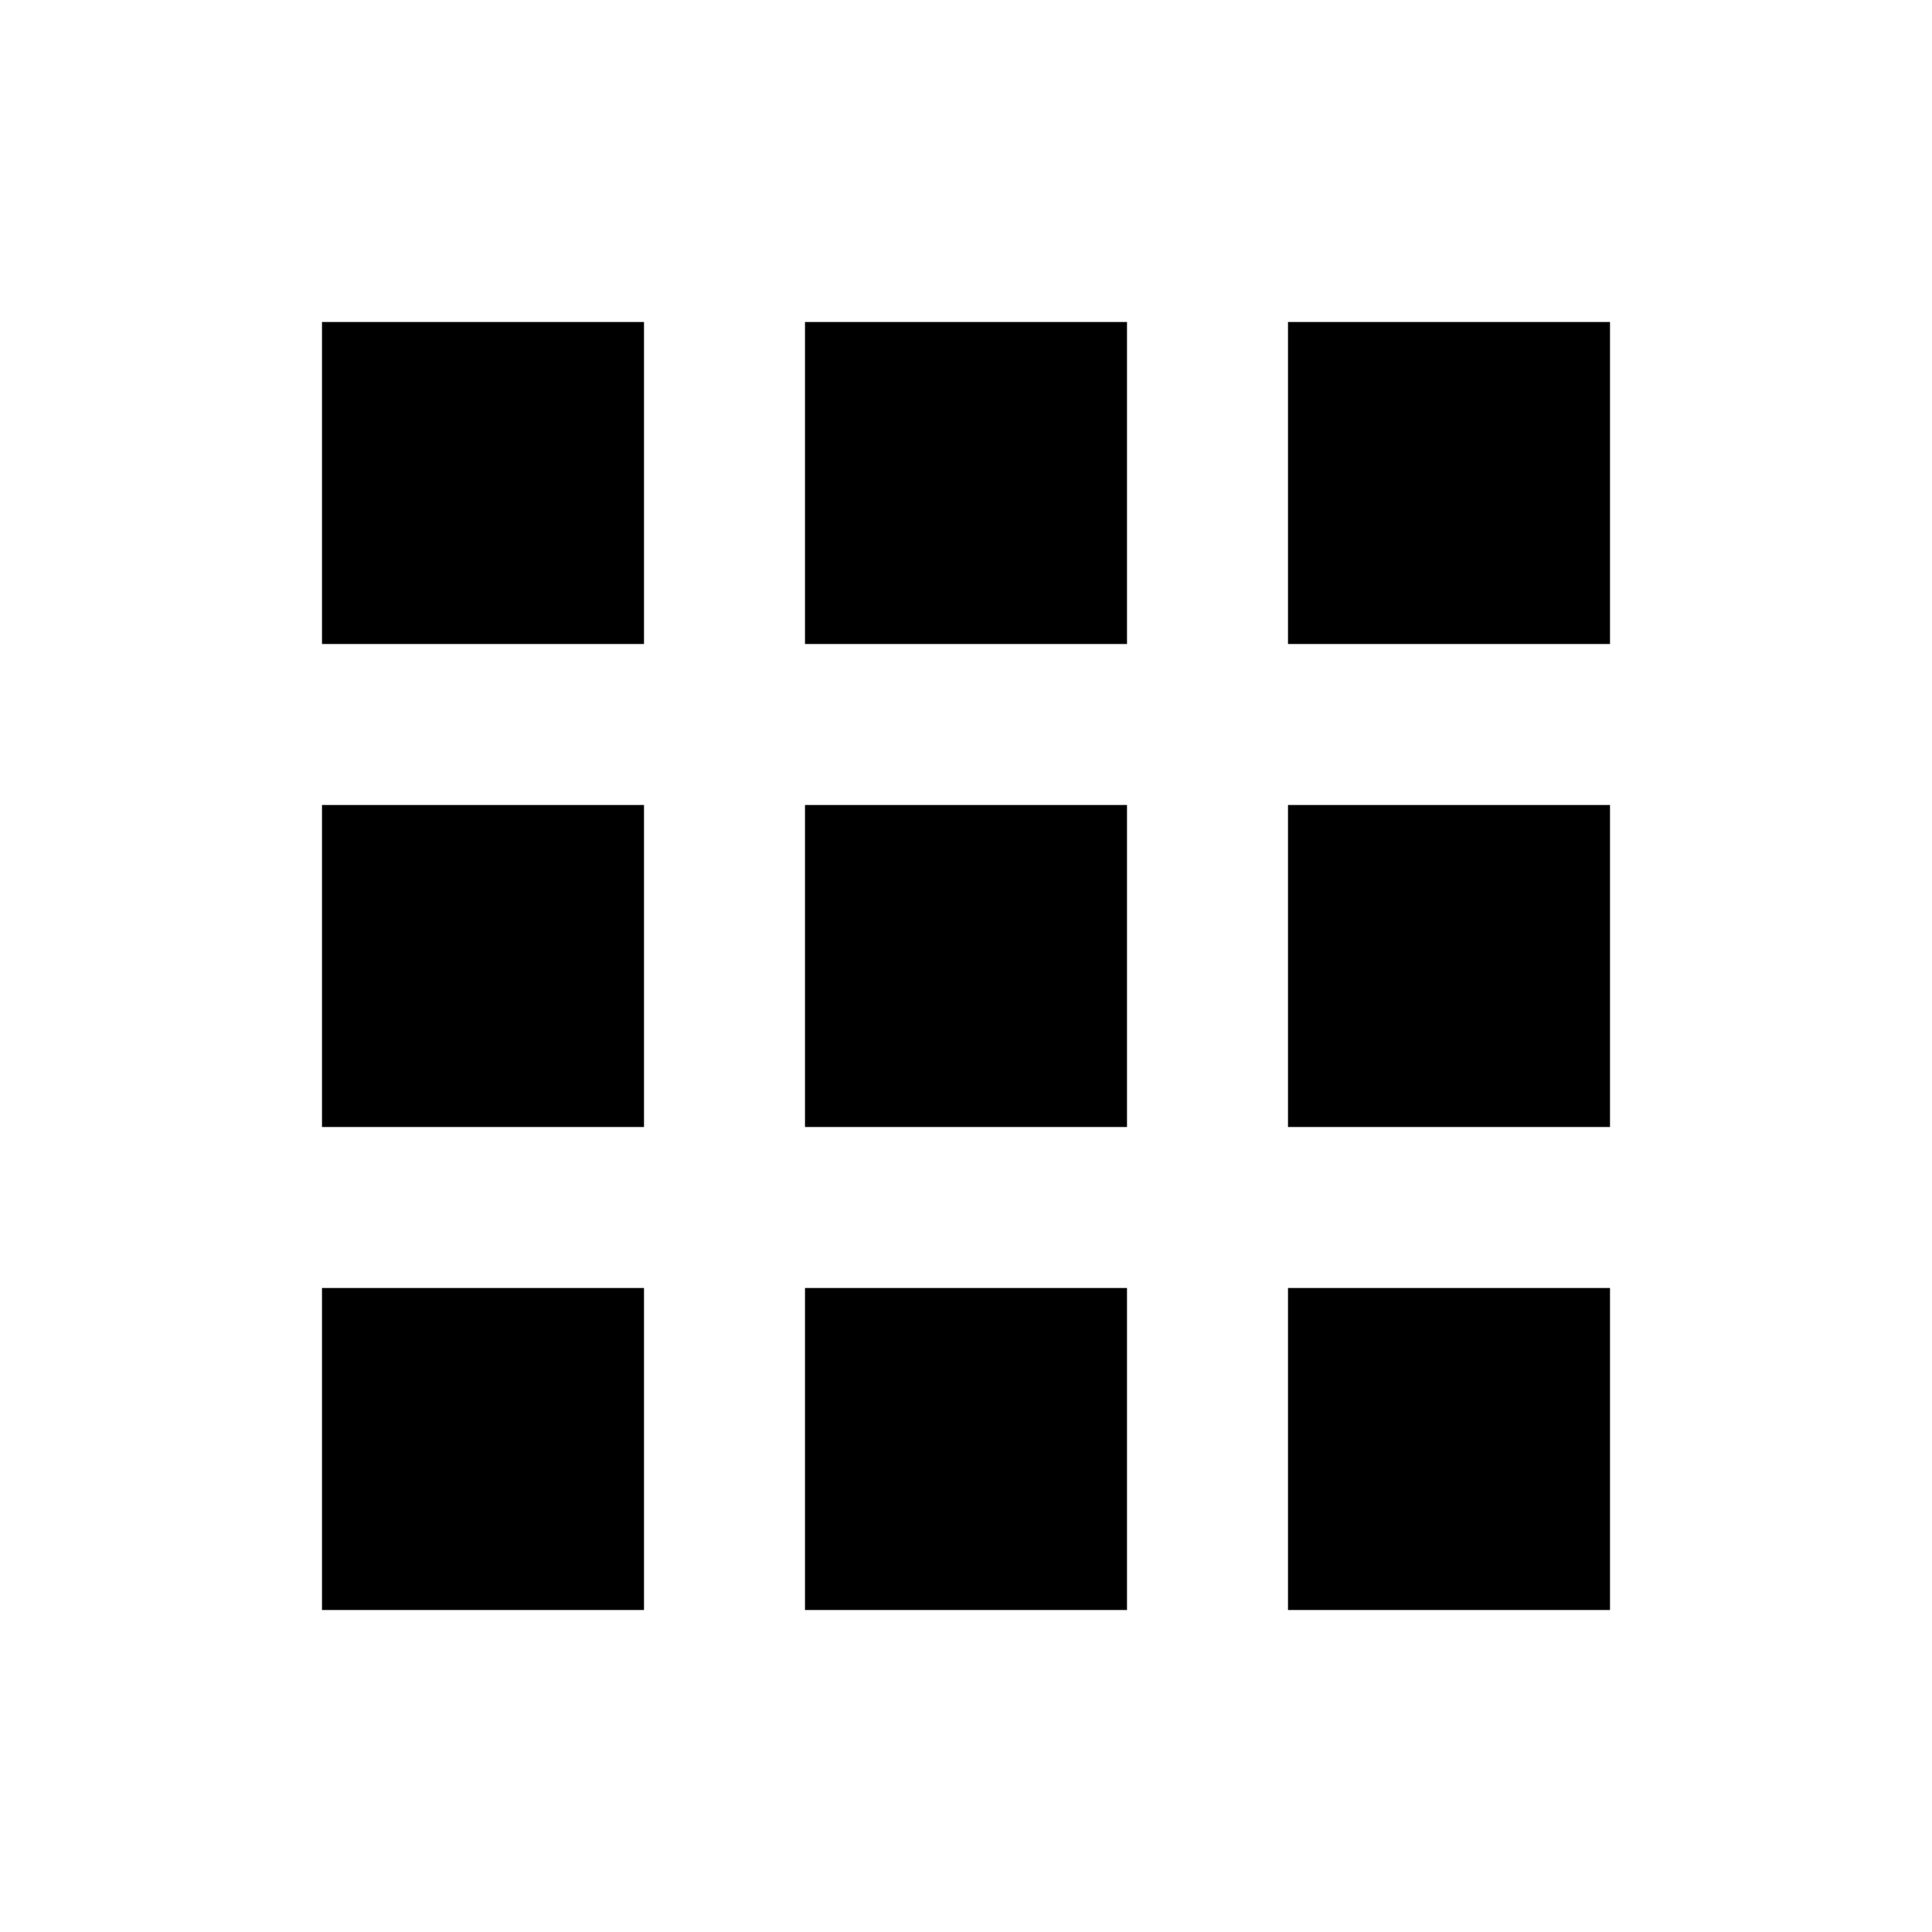
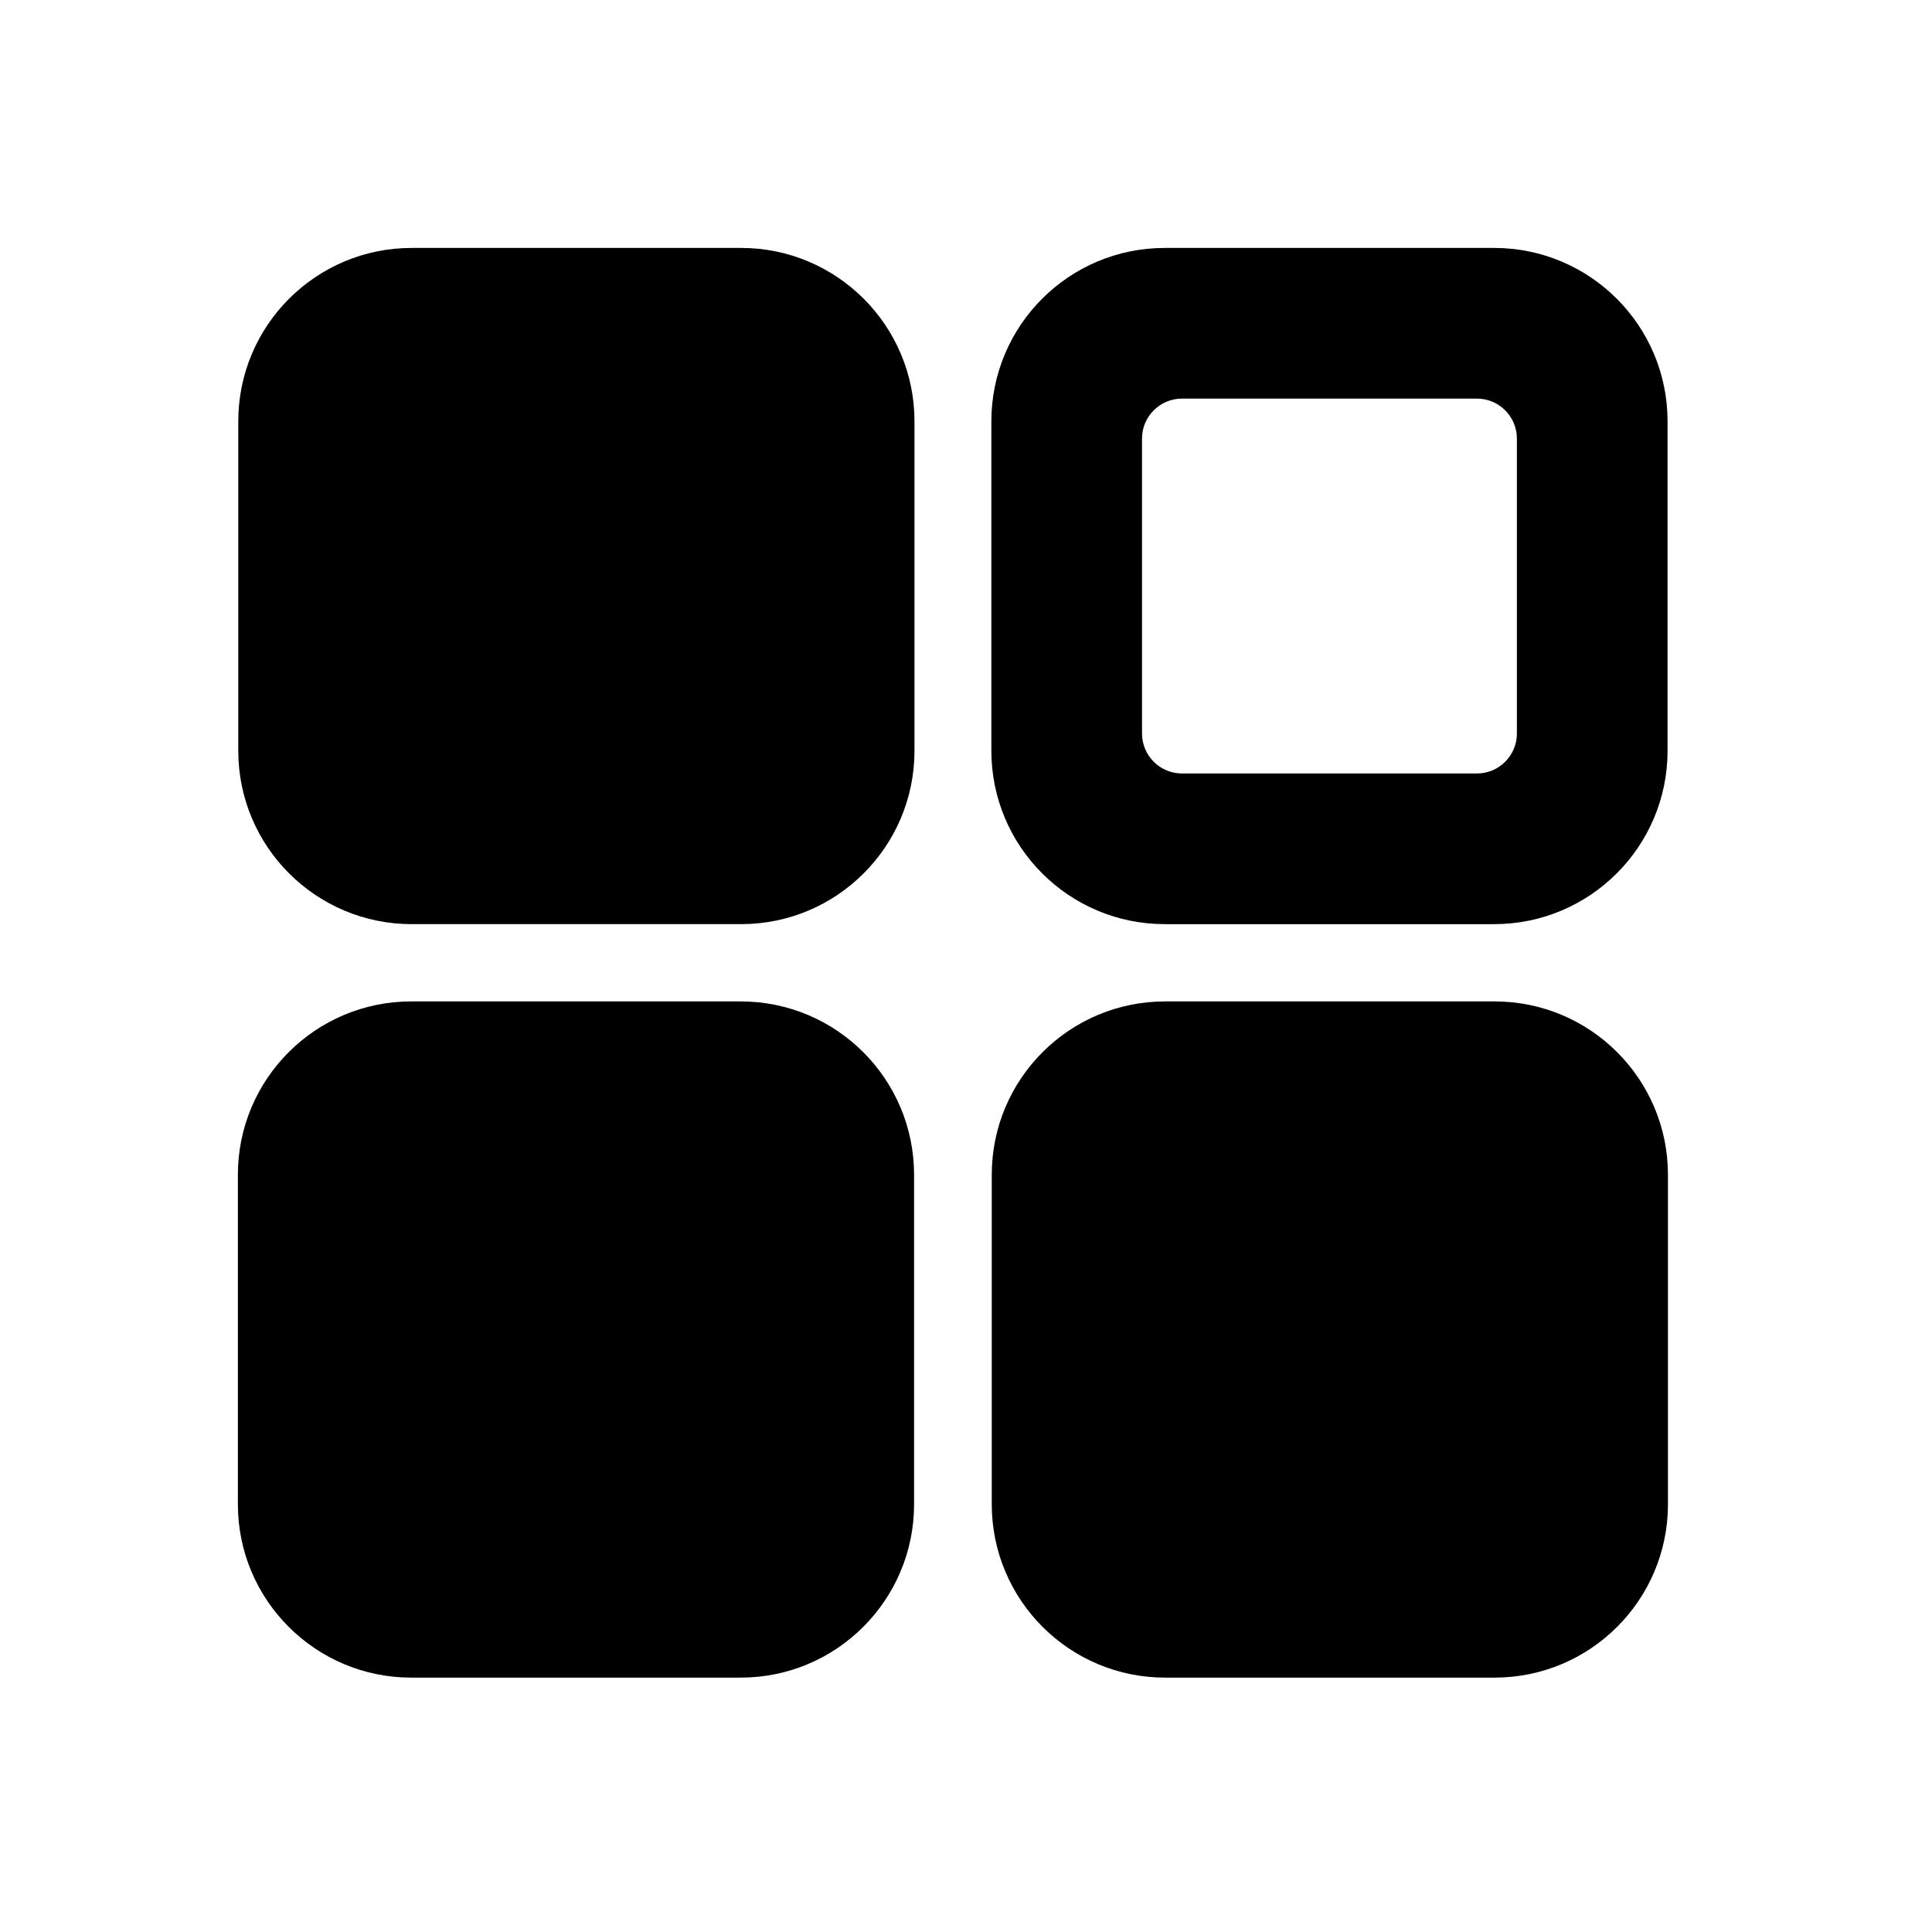
- <svg xmlns="http://www.w3.org/2000/svg" viewBox="0 0 24 24">
-   <path d="M4 8h4V4H4v4zm6 12h4v-4h-4v4zm-6 0h4v-4H4v4zm0-6h4v-4H4v4zm6 0h4v-4h-4v4zm6-10v4h4V4h-4zm-6 4h4V4h-4v4zm6 6h4v-4h-4v4zm0 6h4v-4h-4v4z" />
+ <svg xmlns="http://www.w3.org/2000/svg" viewBox="0 0 1024 1024">
+   <path d="M484.693 397.916c0 50.753-41.148 91.897-91.897 91.897H218.191C167.441 489.813 126.293 448.666 126.293 397.916V223.311C126.293 172.561 167.441 131.413 218.191 131.413h174.602C443.546 131.413 484.693 172.561 484.693 223.311v174.606zM884.053 797.273c0 50.753-41.148 91.901-91.901 91.901h-174.599c-50.753 0-91.901-41.148-91.901-91.901v-174.599c0-50.753 41.148-91.901 91.901-91.901h174.599c50.753 0 91.901 41.148 91.901 91.901v174.599zM484.482 797.273c0 50.753-41.148 91.901-91.897 91.901H217.979c-50.753 0-91.897-41.148-91.897-91.901v-174.599c0-50.753 41.148-91.901 91.897-91.901h174.602c50.753 0 91.897 41.148 91.897 91.901v174.599zM782.817 211.272a21.19 21.19 0 0 1 21.166 21.163v156.358c0 11.667-9.496 21.163-21.166 21.163h-156.355a21.19 21.19 0 0 1-21.166-21.163V232.434c0-11.667 9.496-21.163 21.166-21.163h156.355m9.124-79.858h-174.599c-50.753 0-91.901 41.148-91.901 91.901v174.599c0 50.753 41.148 91.901 91.901 91.901h174.599c50.753 0 91.901-41.148 91.901-91.901V223.314c0-50.753-41.148-91.901-91.901-91.901z" />
</svg>
